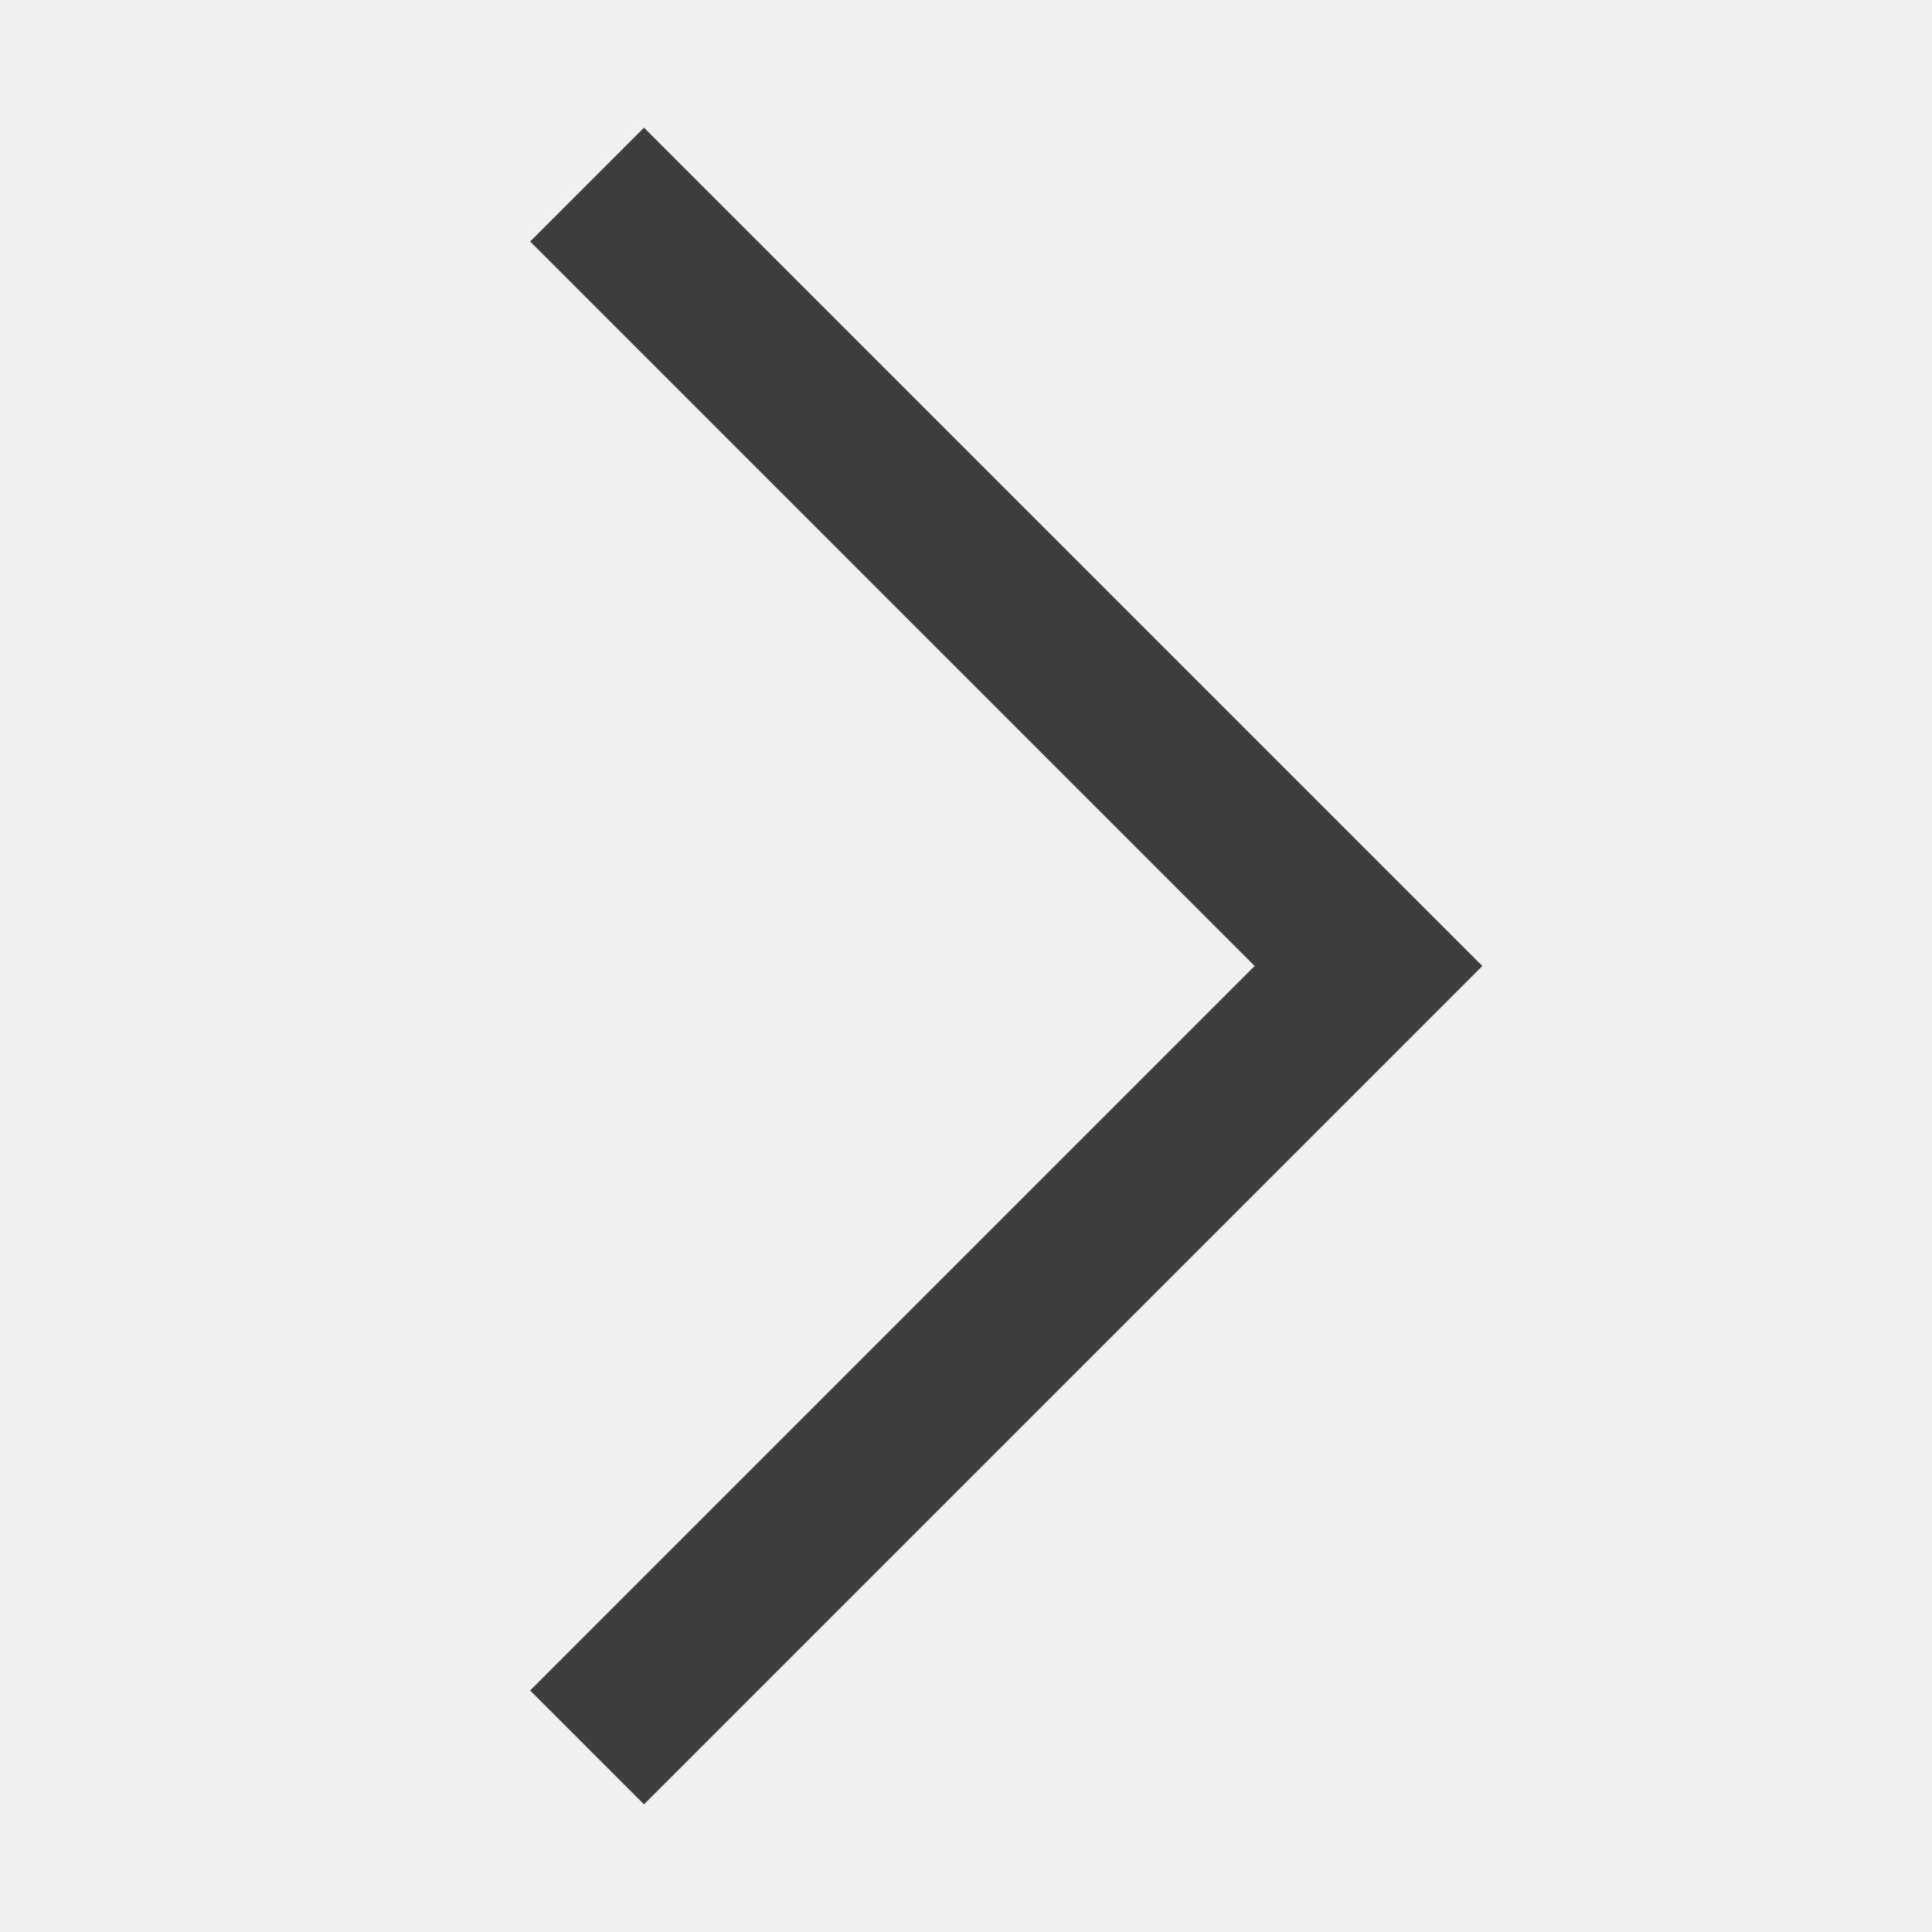
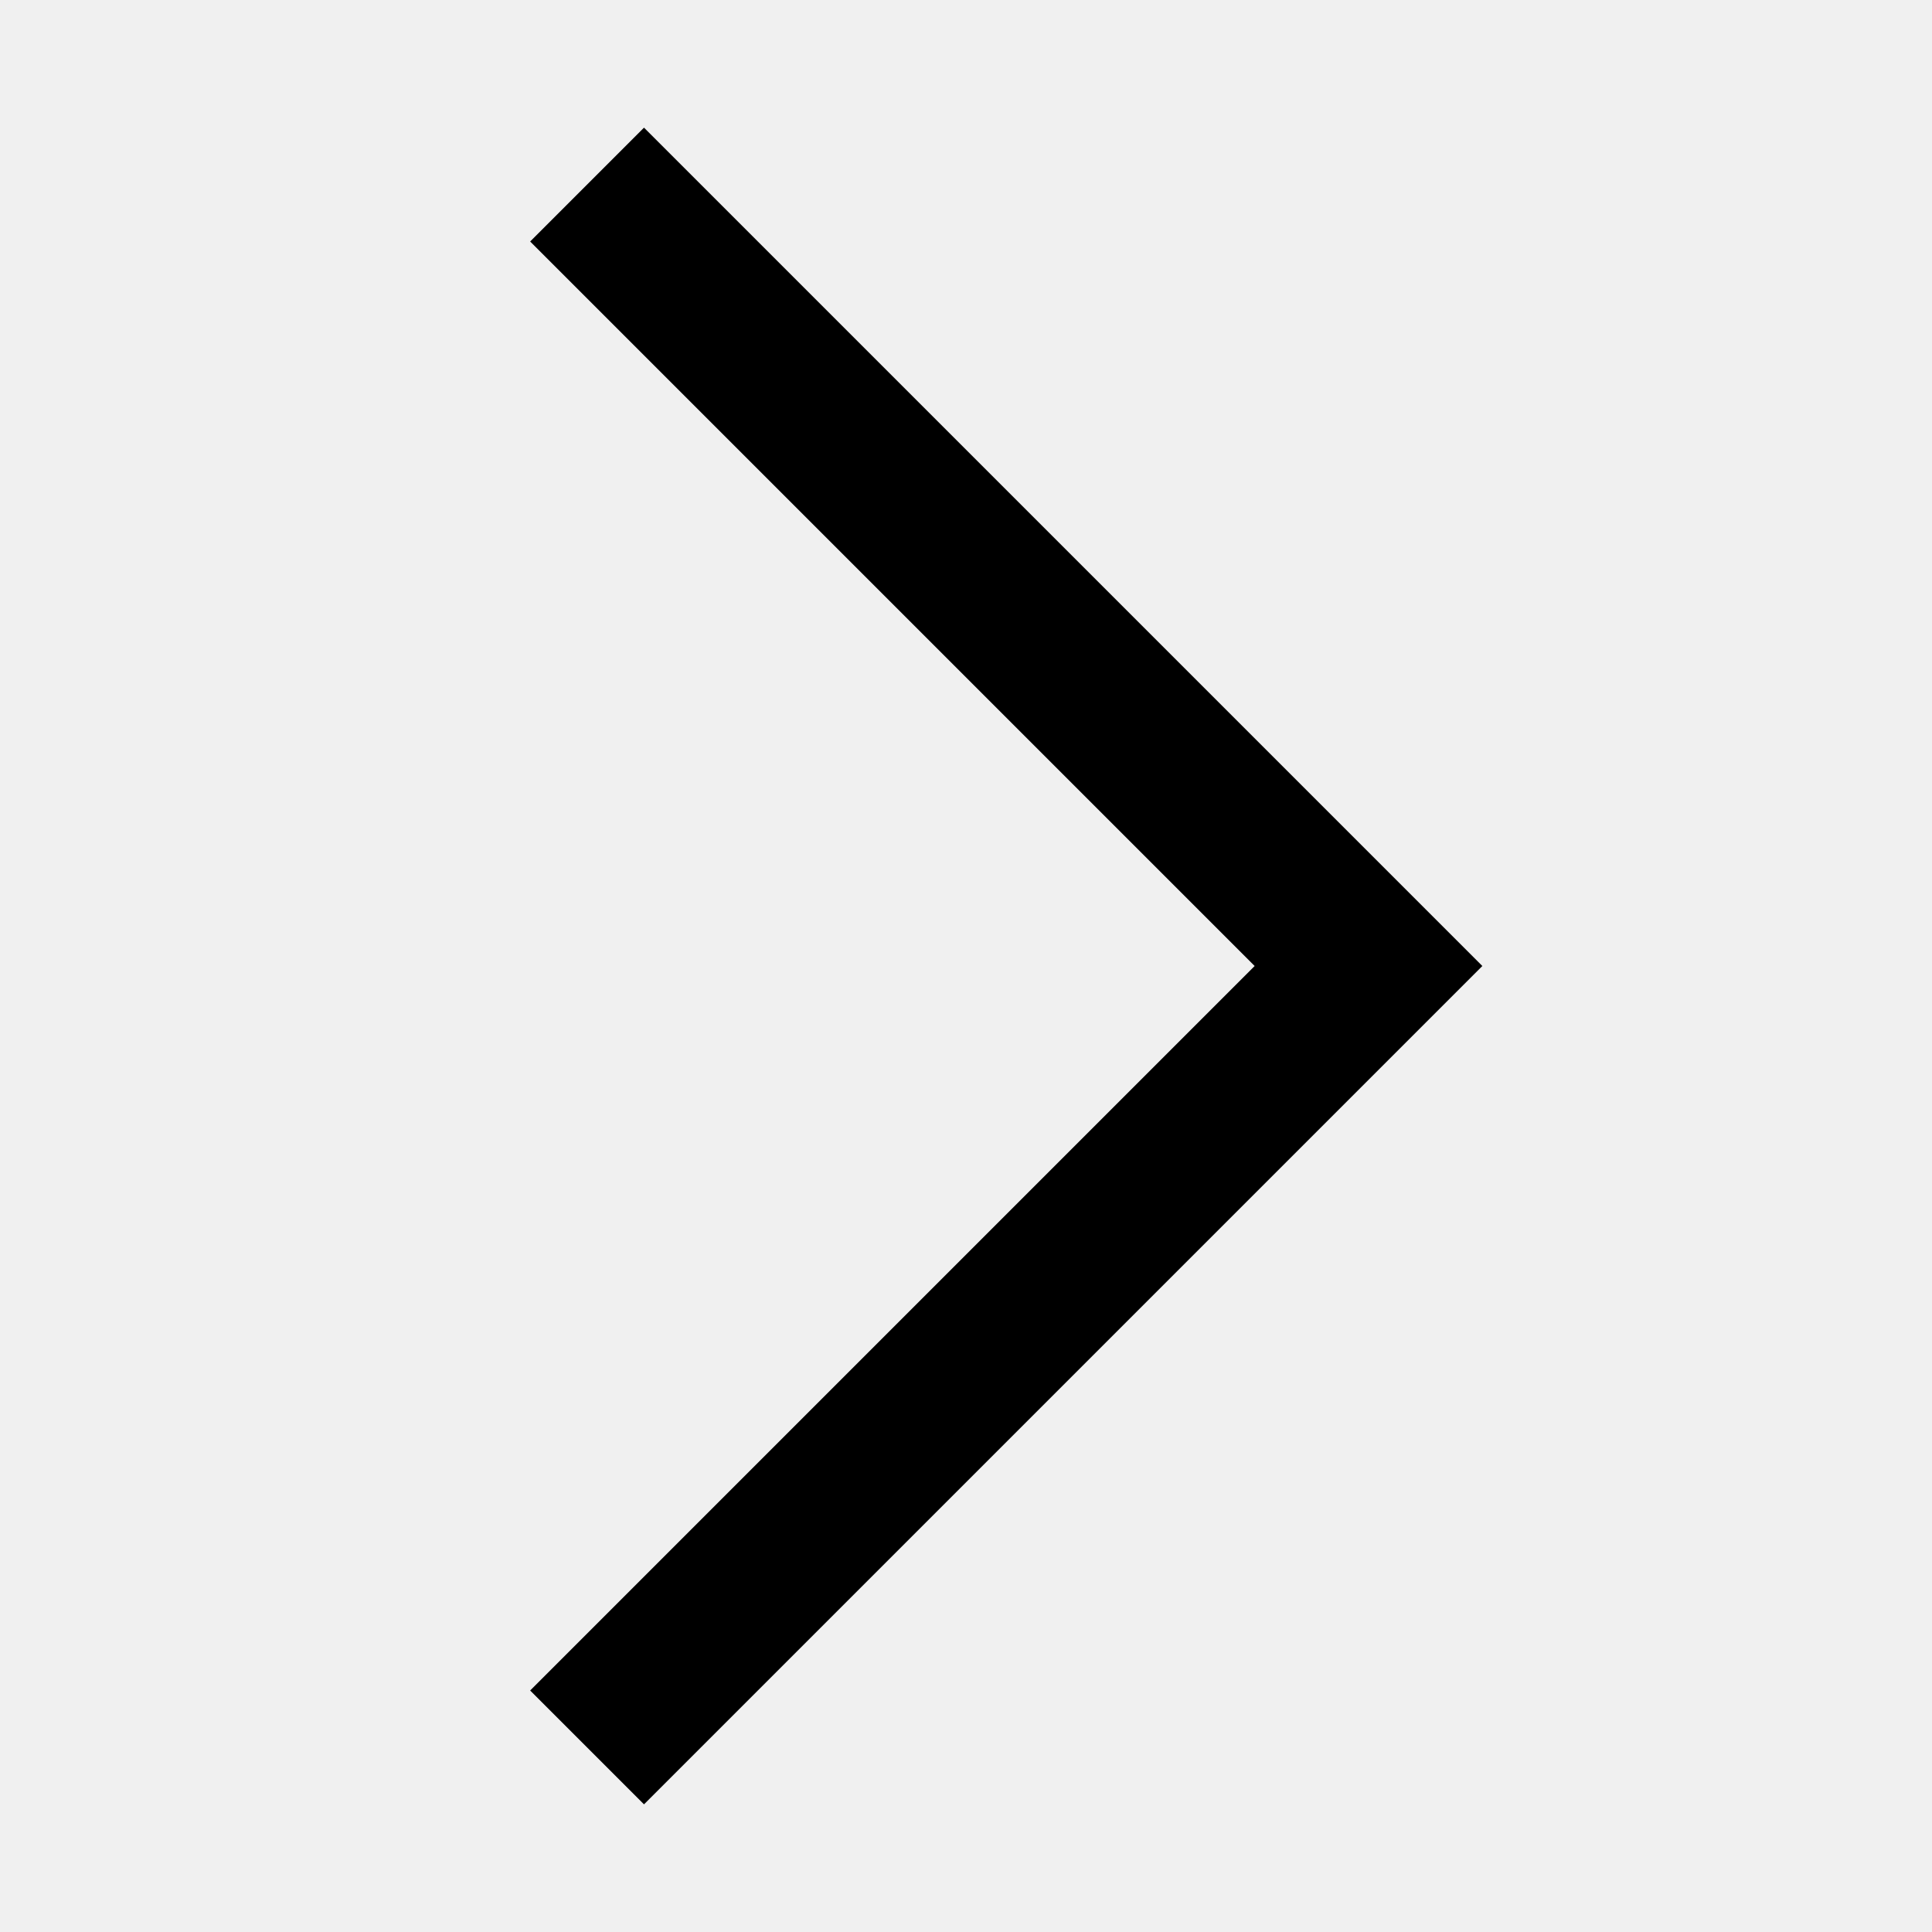
<svg xmlns="http://www.w3.org/2000/svg" width="12" height="12" viewBox="0 0 12 12" fill="none">
  <g clip-path="url(#clip0_4460_2354)">
-     <path d="M4 10.5L8.5 6L4 1.5" stroke="#3D3D3C" stroke-linecap="square" />
+     <path d="M4 10.5L8.5 6L4 1.5" stroke="currentColor" stroke-linecap="square" />
  </g>
  <defs>
    <clipPath id="clip0_4460_2354">
      <rect width="12" height="12" fill="white" transform="translate(5.24537e-07 12) rotate(-90)" />
    </clipPath>
  </defs>
</svg>
